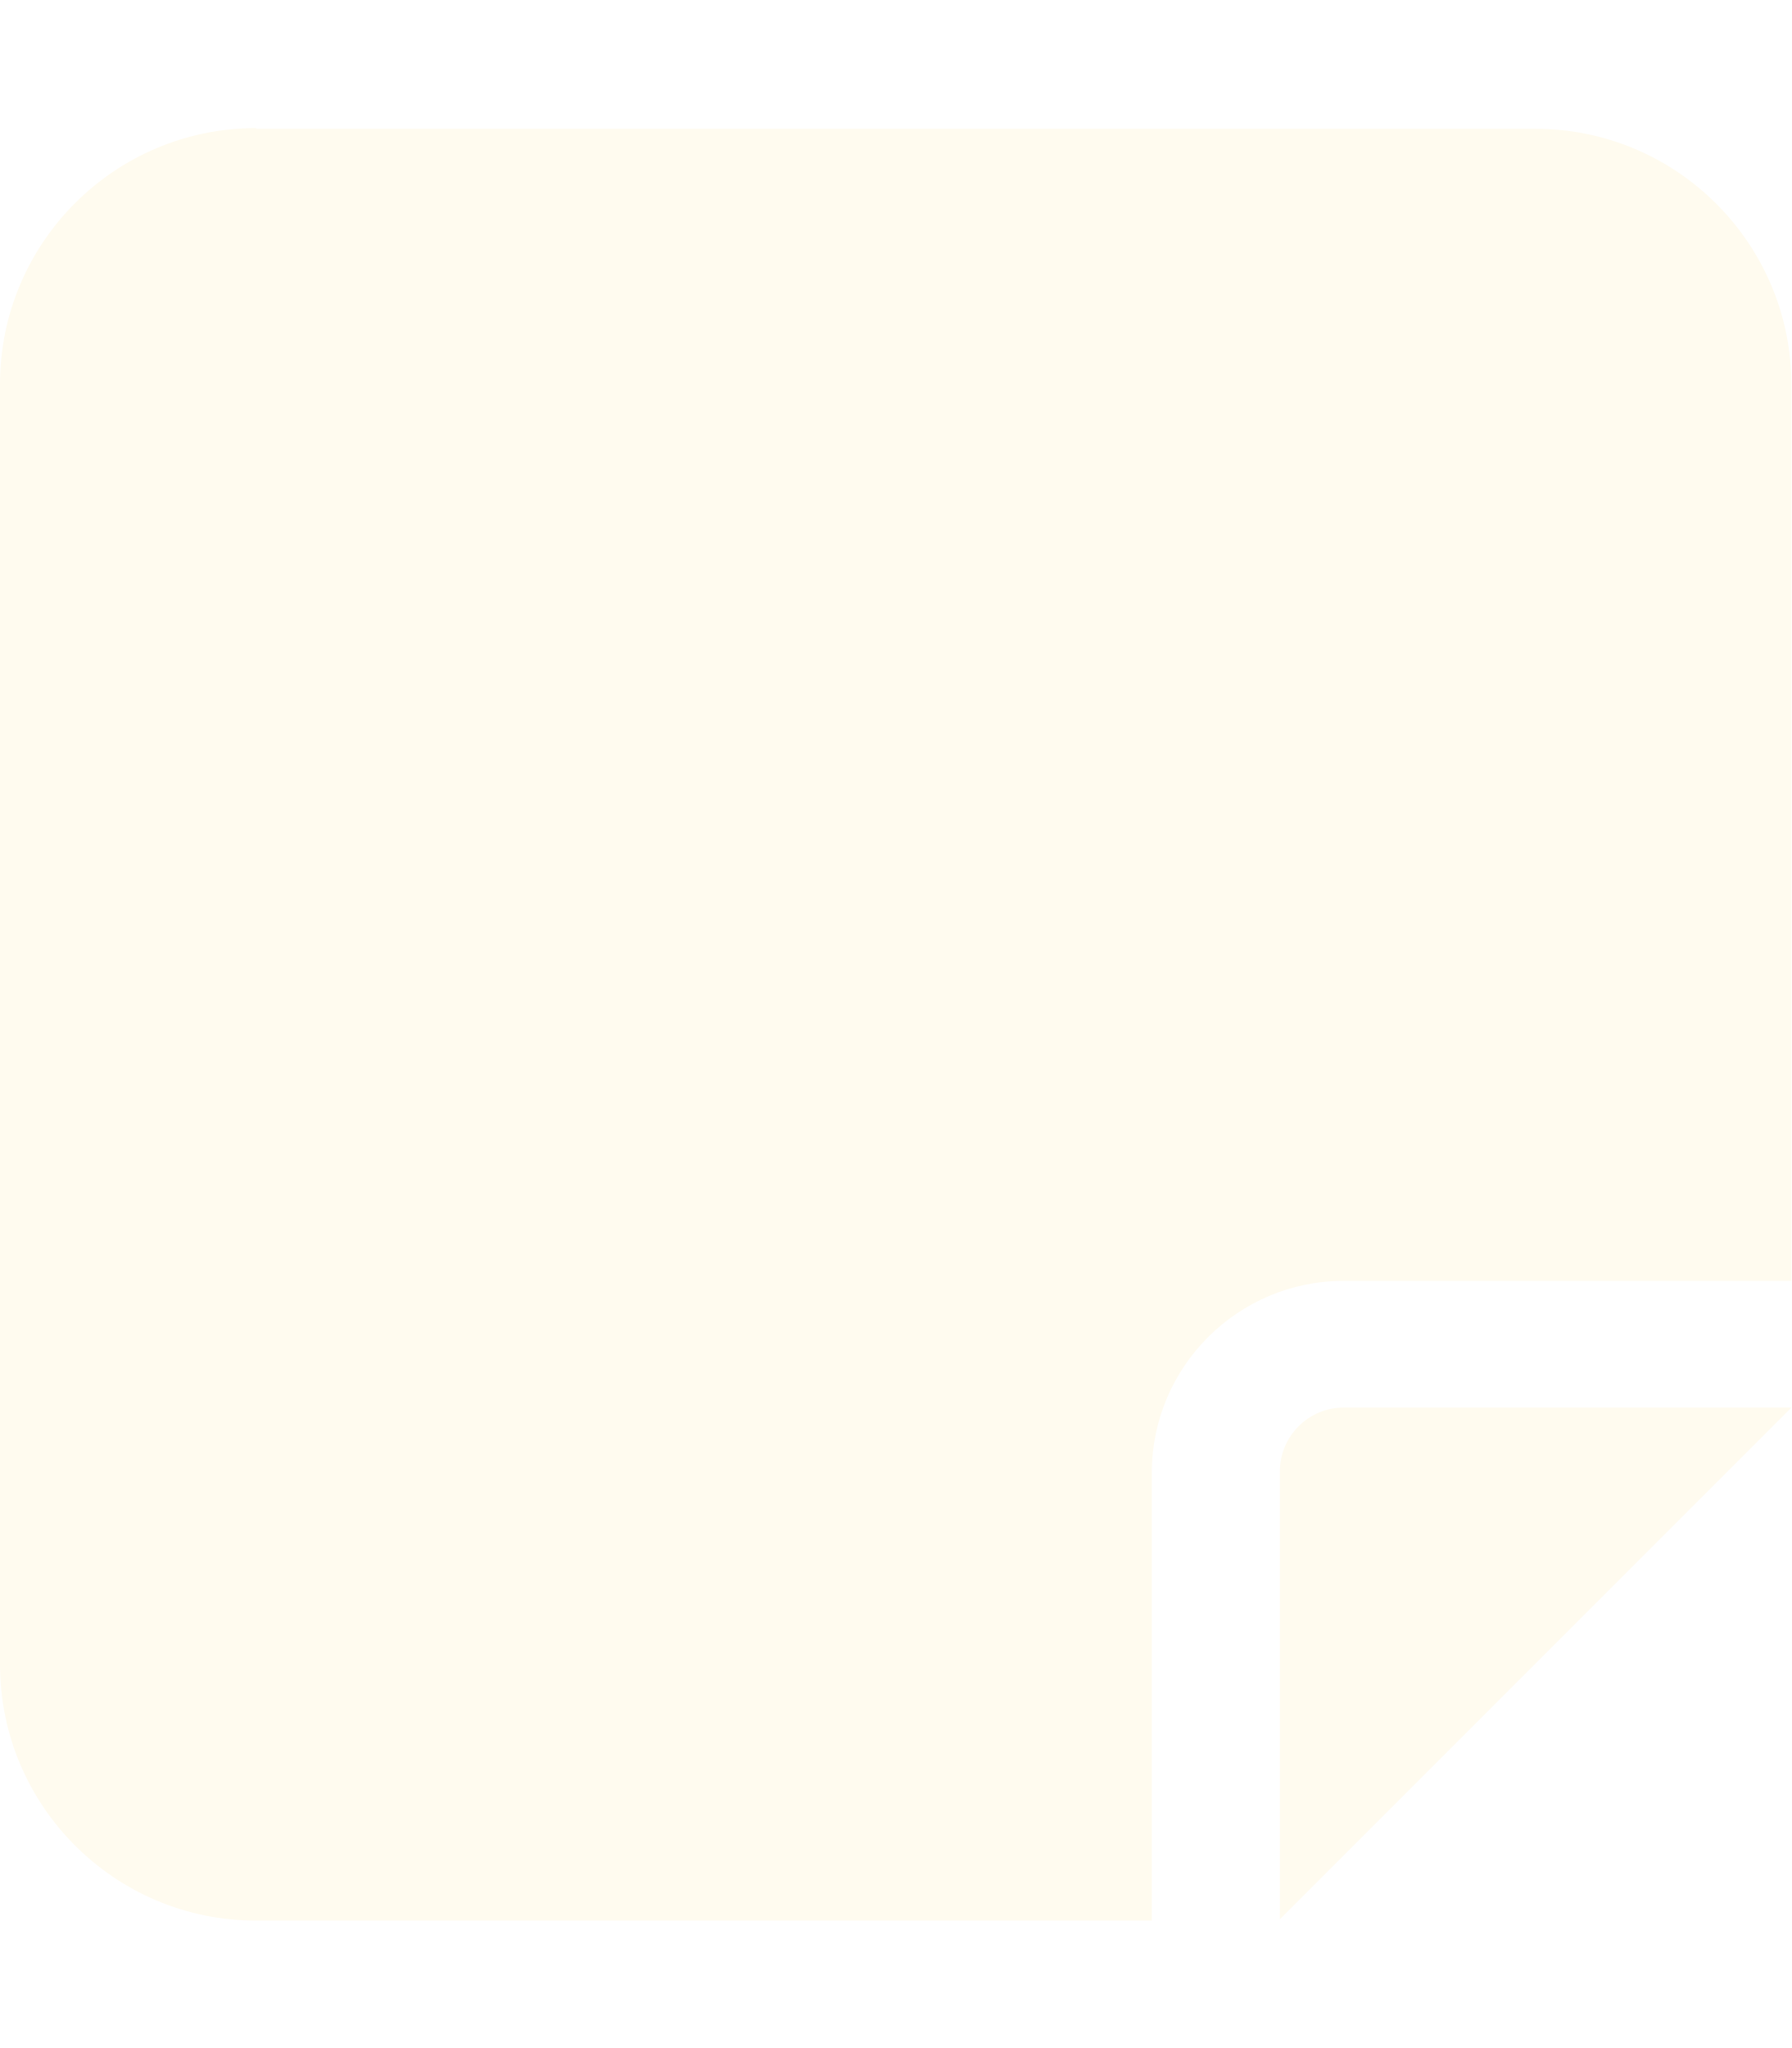
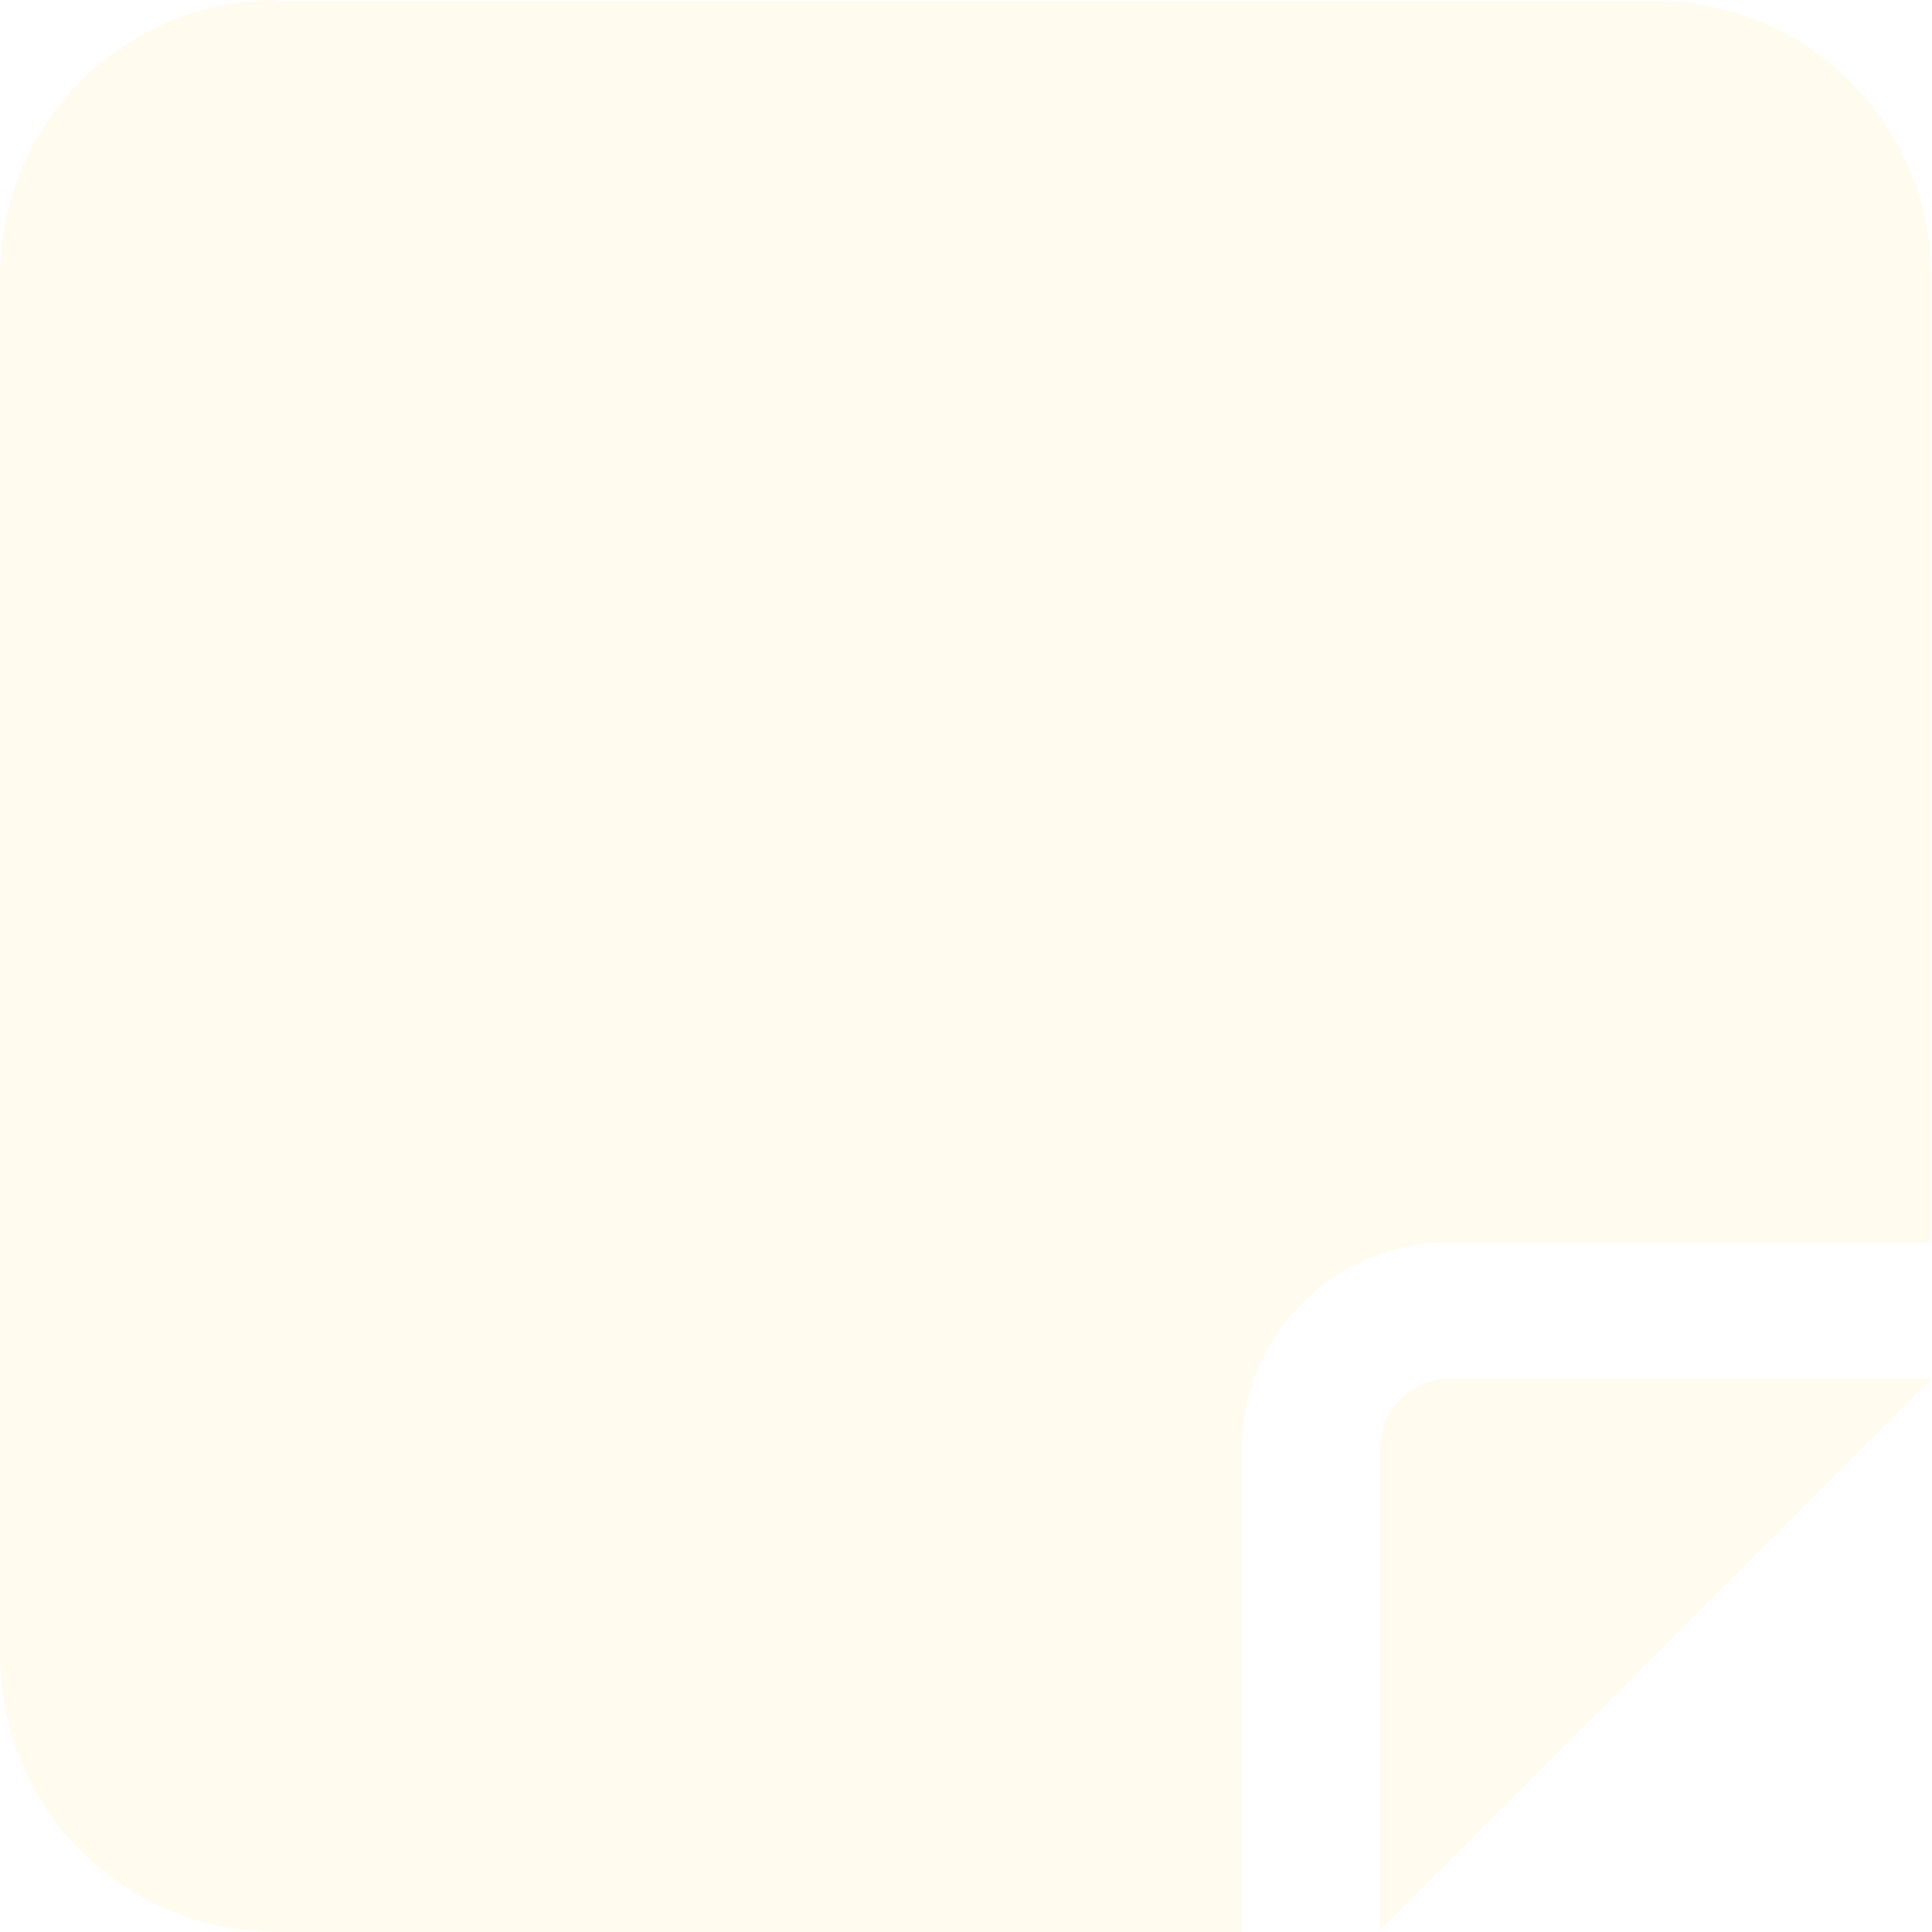
- <svg xmlns="http://www.w3.org/2000/svg" version="1.1" id="Слой_1" x="0px" y="0px" viewBox="0 0 256 292.6" style="enable-background:new 0 0 256 292.6;" xml:space="preserve">
+ <svg xmlns="http://www.w3.org/2000/svg" version="1.1" id="Слой_1" x="0px" y="0px" viewBox="0 0 256 256.1" style="enable-background:new 0 0 256 256.1;" xml:space="preserve">
  <style type="text/css">
	.st0{fill:#FFFBEF;}
</style>
-   <path class="st0" d="M36.6,18.3C16.4,18.3,0,34.7,0,54.9v182.9c0,20.2,16.4,36.6,36.6,36.6h128v-64c0-15.1,12.3-27.4,27.4-27.4h64  V55c0-20.2-16.4-36.6-36.6-36.6H36.6V18.3z M256,201.1h-25.9H192c-5,0-9.1,4.1-9.1,9.1v38.1v25.9l18.3-18.3l36.6-36.6L256,201.1z" />
+   <path class="st0" d="M36.6,0C16.4,0,0,16.4,0,36.6v182.9c0,20.2,16.4,36.6,36.6,36.6h128v-64c0-15.1,12.3-27.4,27.4-27.4h64v-128  c0-20.2-16.4-36.6-36.6-36.6H36.6V0z M256,182.8h-25.9H192c-5,0-9.1,4.1-9.1,9.1V230v25.9l18.3-18.3l36.6-36.6L256,182.8z" />
</svg>
